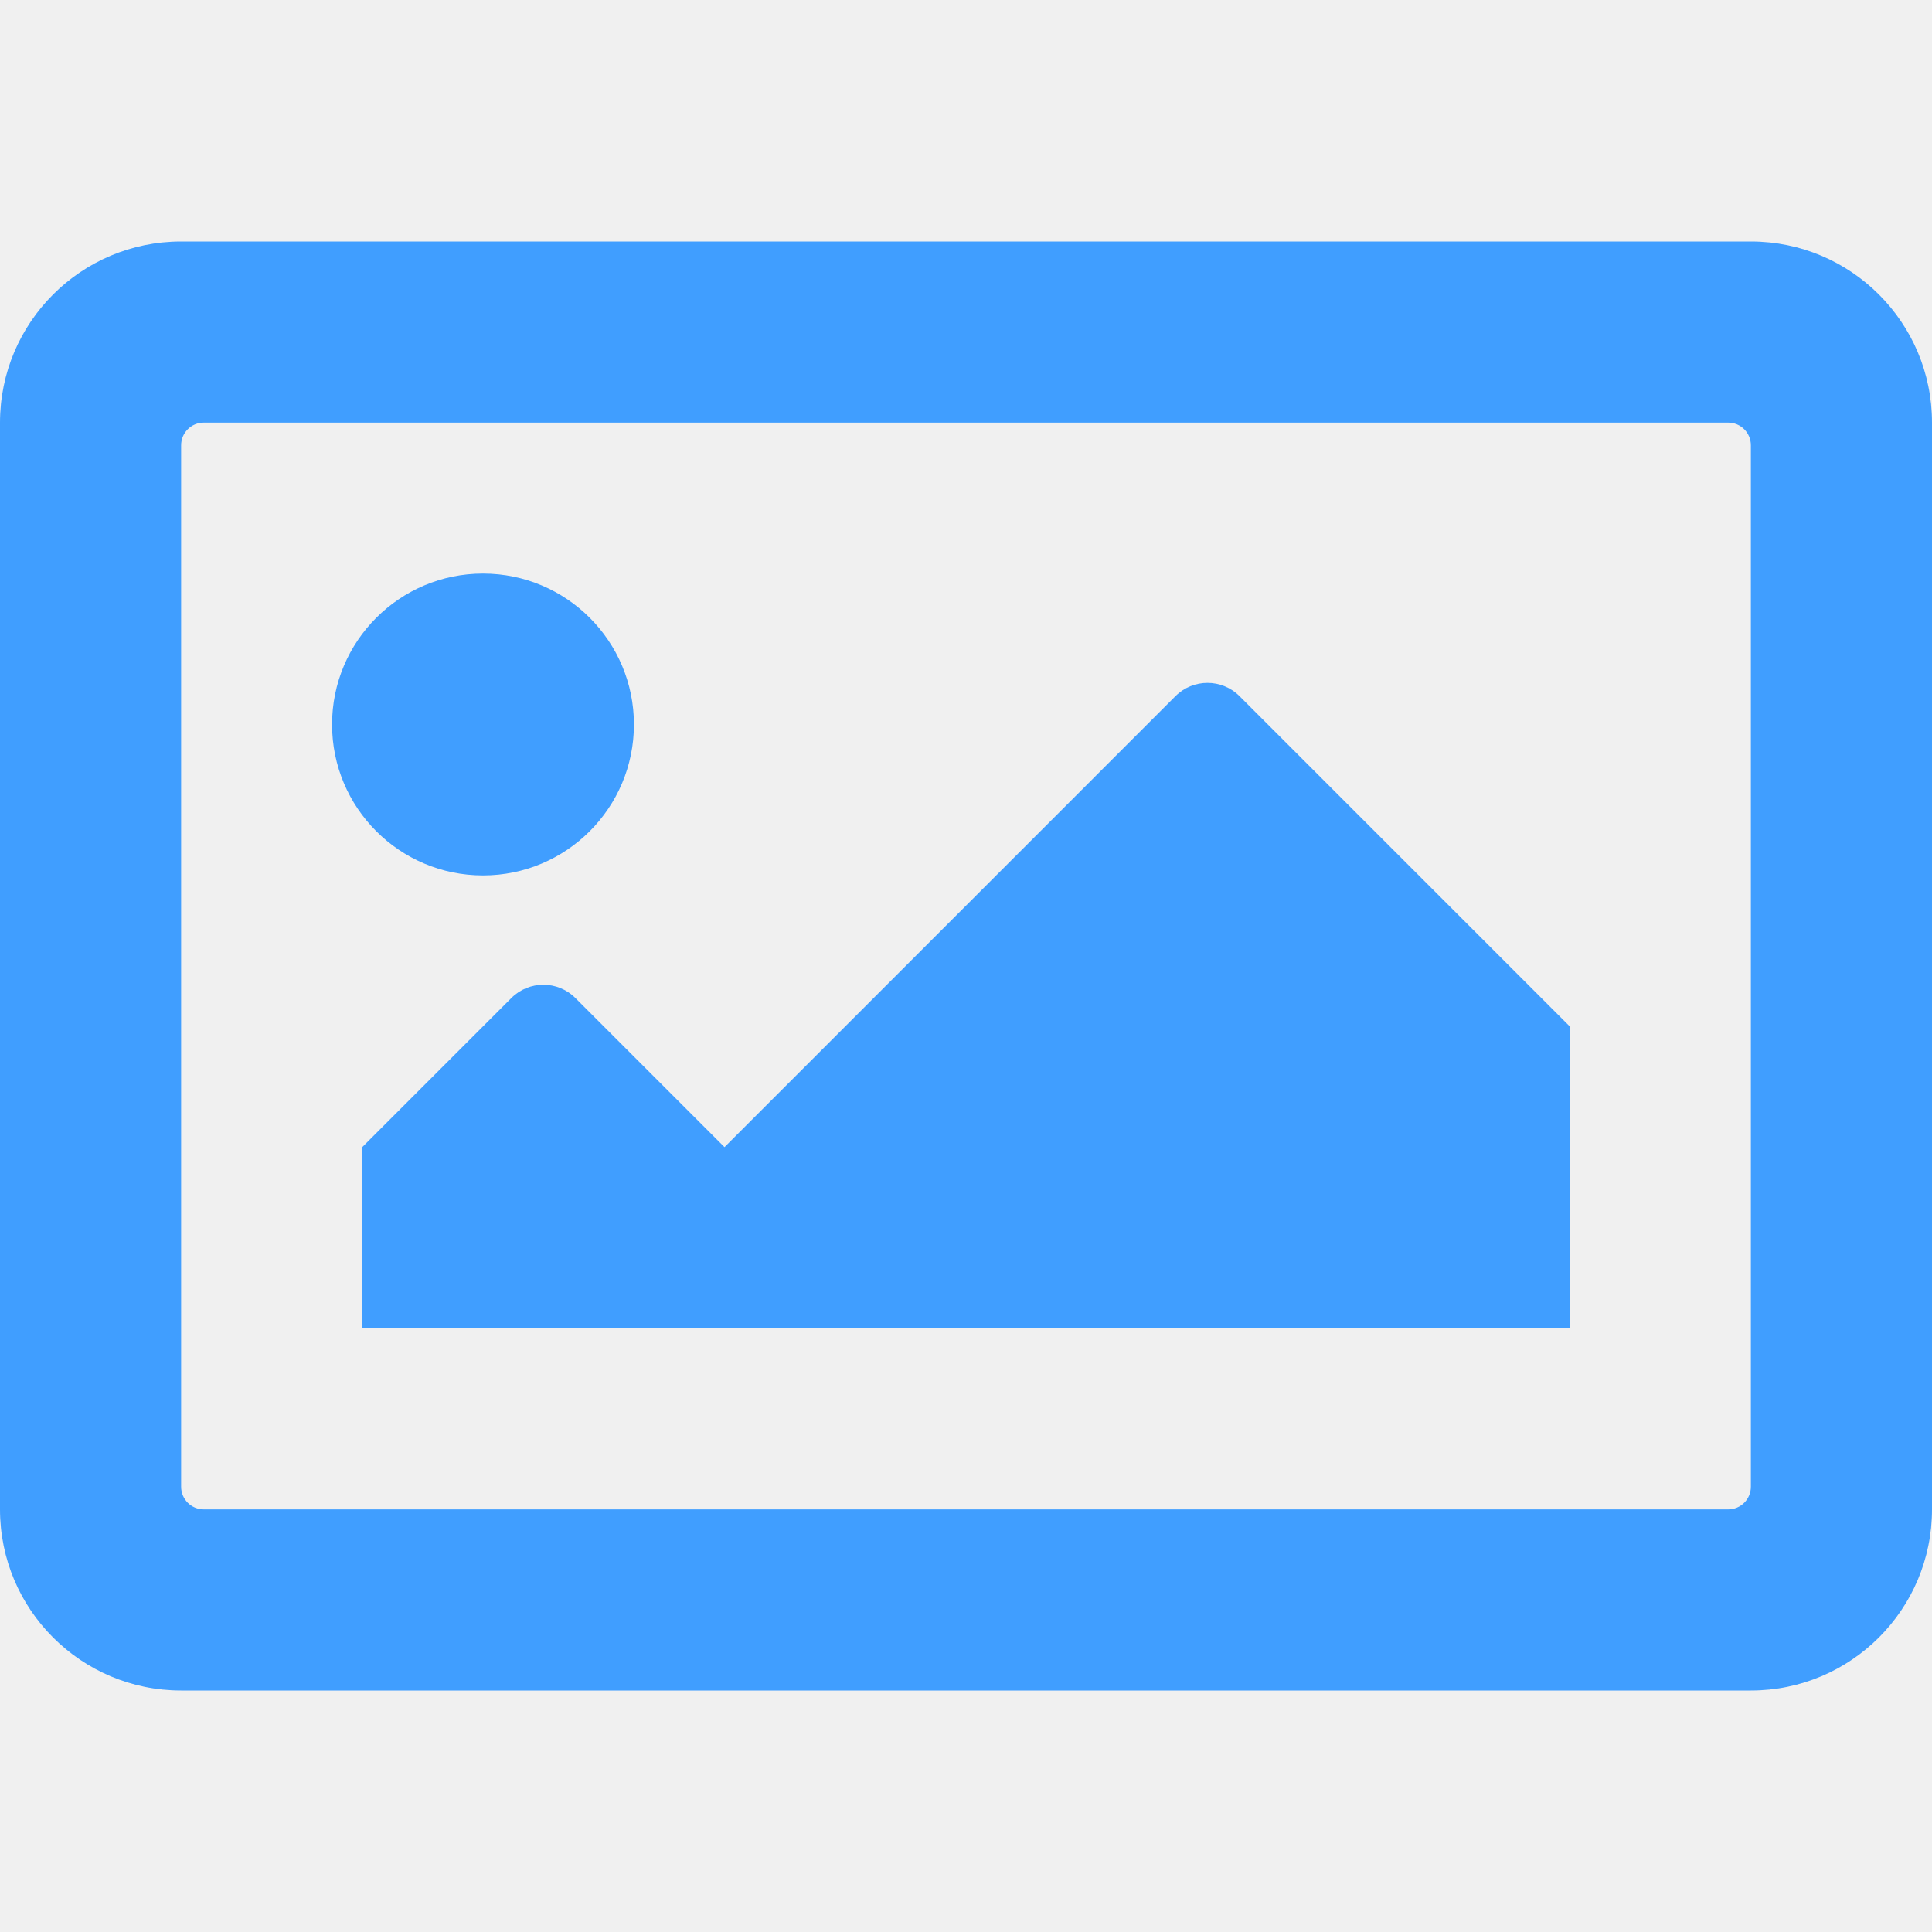
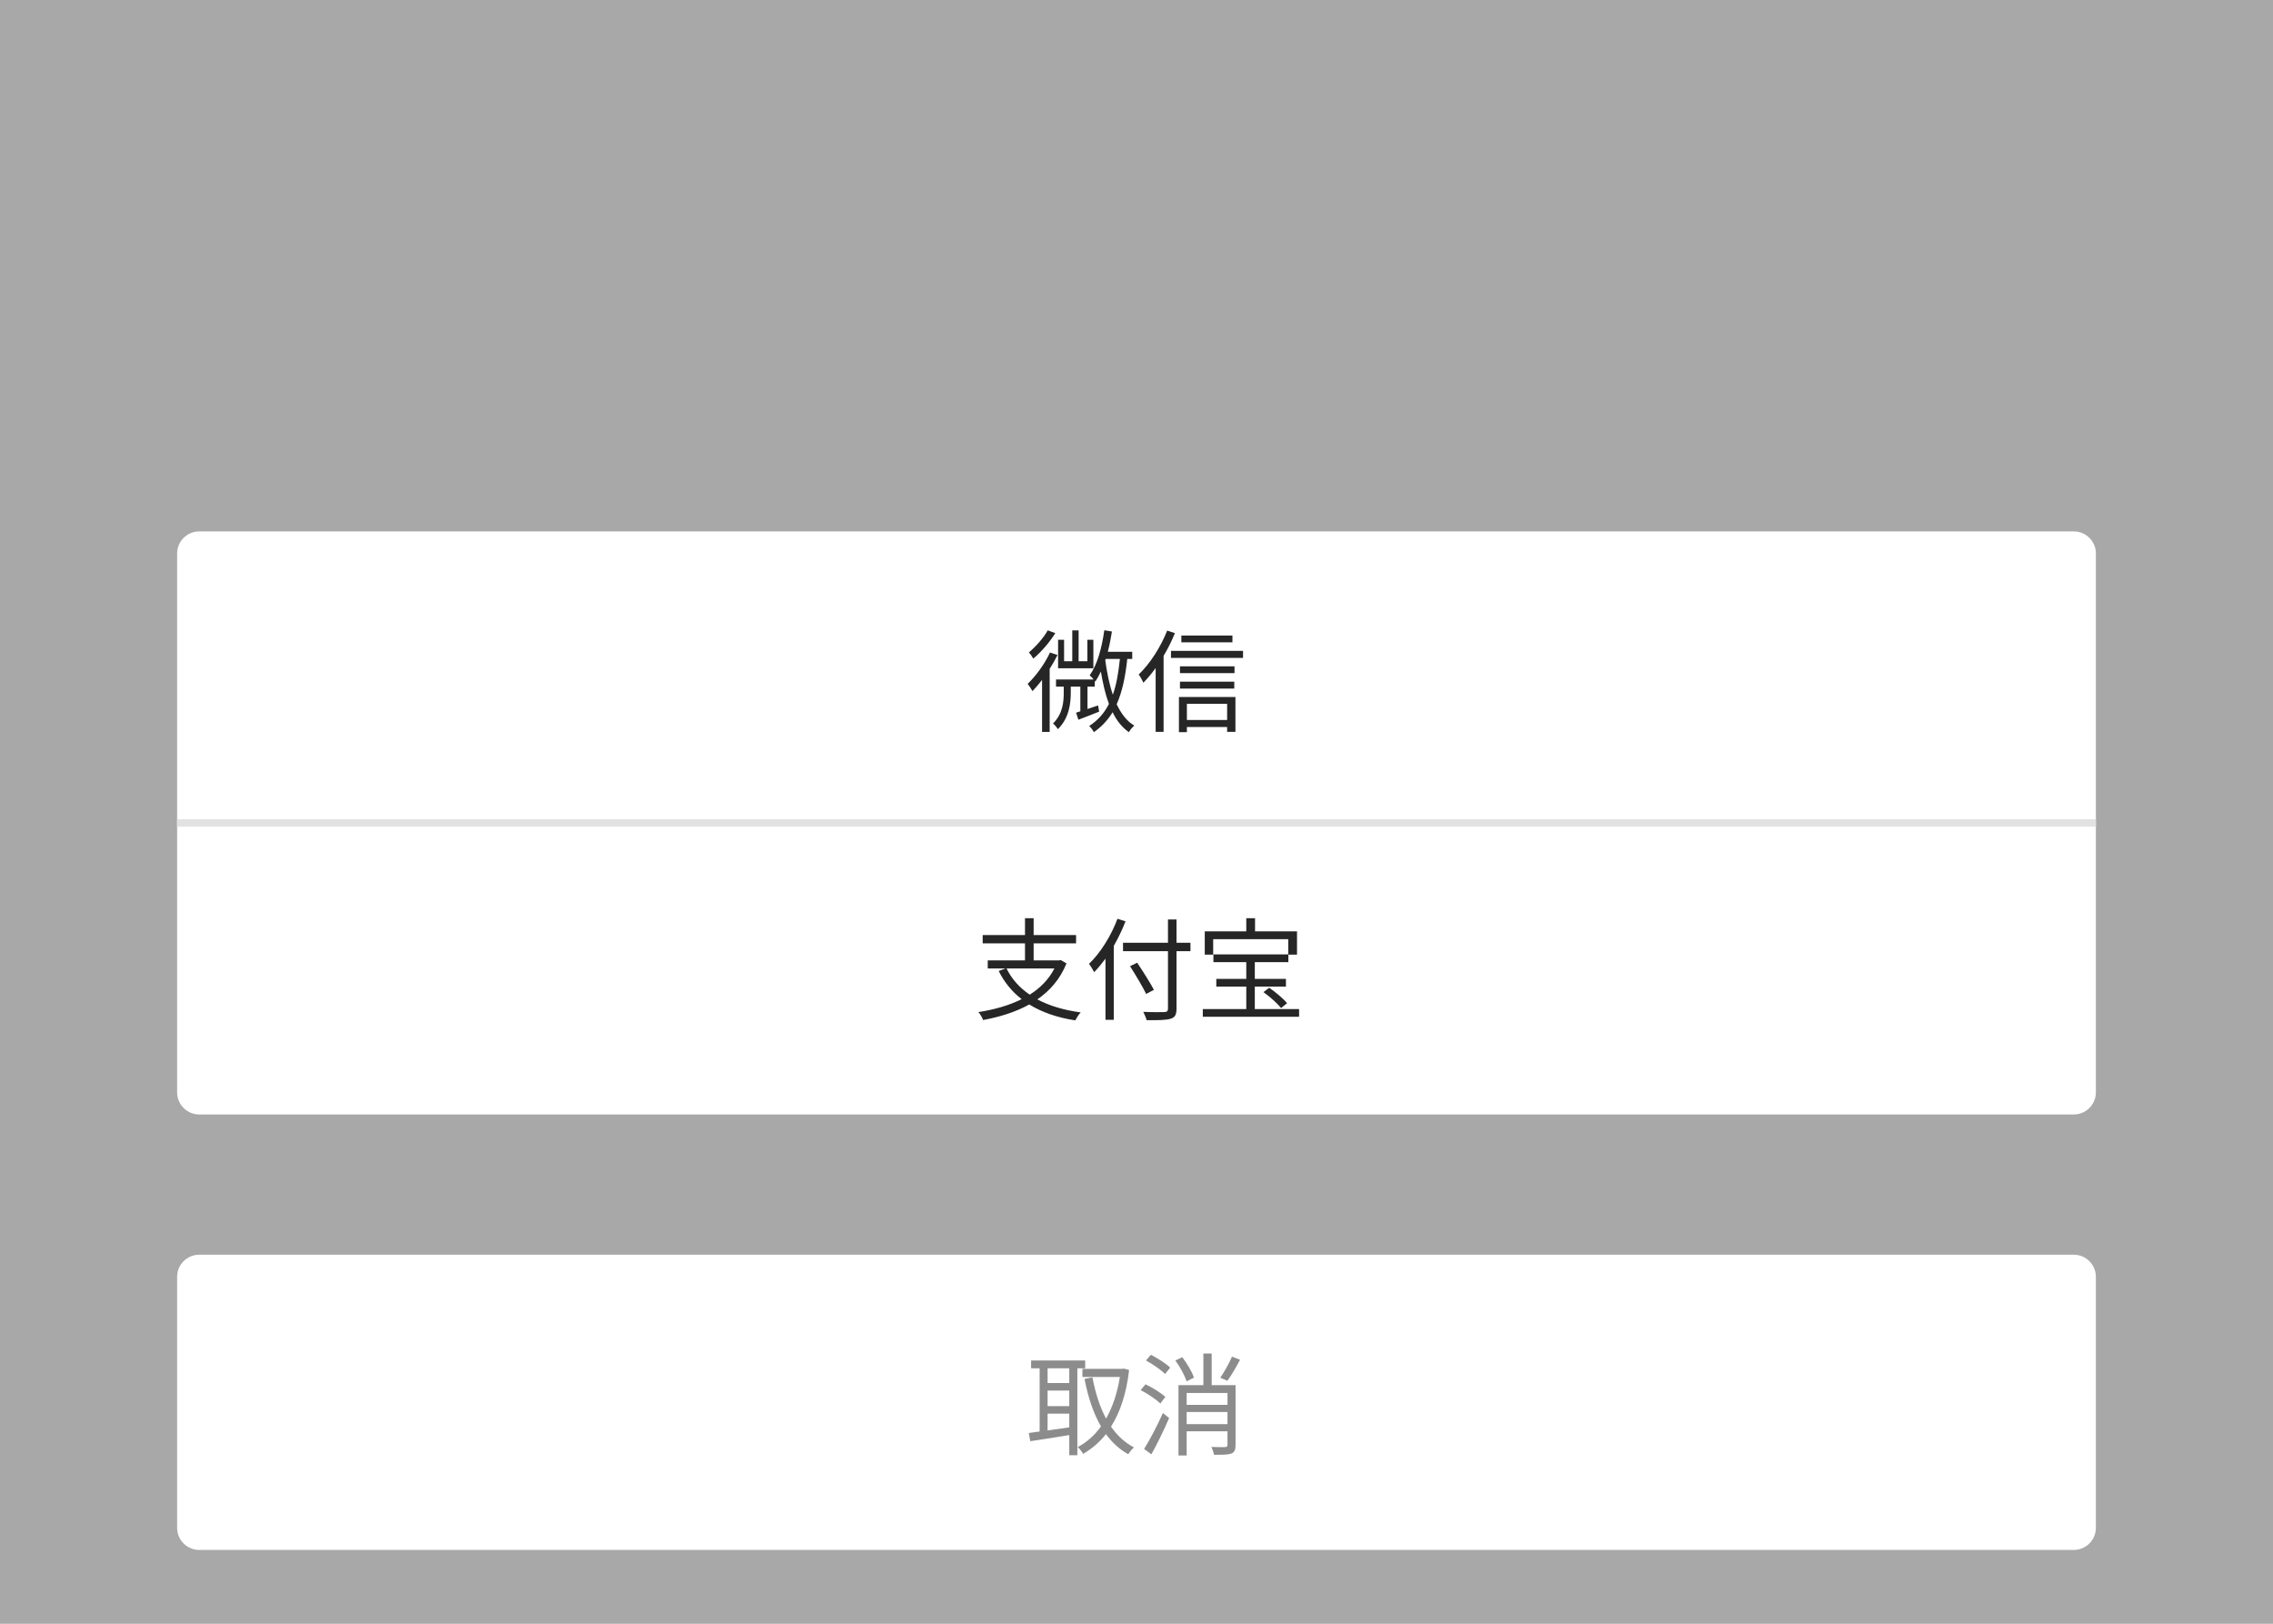
- <svg xmlns="http://www.w3.org/2000/svg" t="1735005157245" class="icon" viewBox="0 0 1024 1024" version="1.1" p-id="2794" width="128" height="128">
-   <path d="M928 128H96C42.98 128 0 170.98 0 224v576c0 53.02 42.98 96 96 96h832c53.02 0 96-42.98 96-96V224c0-53.02-42.98-96-96-96z m-12 672H108a12 12 0 0 1-12-12V236a12 12 0 0 1 12-12h808a12 12 0 0 1 12 12v552a12 12 0 0 1-12 12zM256 304c-44.182 0-80 35.818-80 80s35.818 80 80 80 80-35.818 80-80-35.818-80-80-80zM192 704h640v-160l-175.03-175.03c-9.372-9.372-24.568-9.372-33.942 0L384 608l-79.03-79.03c-9.372-9.372-24.568-9.372-33.942 0L192 608v96z" p-id="2795" fill="#409eff" />
+ <svg xmlns="http://www.w3.org/2000/svg" width="308" height="220" viewBox="0 0 308 220">
+   <g id="actionSheet" transform="translate(-359 -416)">
+     <rect id="矩形_46" data-name="矩形 46" width="308" height="220" transform="translate(359 416)" fill="rgba(0,0,0,0.3)" />
+     <g id="组_37" data-name="组 37" transform="translate(0 1)">
+       <path id="矩形_47" data-name="矩形 47" d="M3,0H257a3,3,0,0,1,3,3V40a0,0,0,0,1,0,0H0a0,0,0,0,1,0,0V3A3,3,0,0,1,3,0Z" transform="translate(383 487)" fill="#fff" />
+       <text id="微信" transform="translate(498 513)" fill="rgba(0,0,0,0.85)" font-size="15" font-family="YuGothicUI-Regular, Yu Gothic UI">
+         <tspan x="0" y="0">微信</tspan>
+       </text>
+     </g>
+     <path id="矩形_47-2" data-name="矩形 47" d="M0,0H260a0,0,0,0,1,0,0V37a3,3,0,0,1-3,3H3a3,3,0,0,1-3-3V0A0,0,0,0,1,0,0Z" transform="translate(383 527)" fill="#fff" />
+     <text id="支付宝" transform="translate(491 553)" fill="rgba(0,0,0,0.85)" font-size="15" font-family="YuGothicUI-Regular, Yu Gothic UI">
+       <tspan x="0" y="0">支付宝</tspan>
+     </text>
+     <g id="组_39" data-name="组 39" transform="translate(0 99)">
+       <rect id="矩形_47-3" data-name="矩形 47" width="260" height="40" rx="3" transform="translate(383 487)" fill="#fff" />
+       <text id="取消" transform="translate(498 513)" fill="rgba(0,0,0,0.45)" font-size="15" font-family="YuGothicUI-Regular, Yu Gothic UI">
+         <tspan x="0" y="0">取消</tspan>
+       </text>
+     </g>
+     <path id="路径_19" data-name="路径 19" d="M0,0H260" transform="translate(383 527.5)" fill="none" stroke="rgba(112,112,112,0.2)" stroke-width="1" />
+   </g>
</svg>
